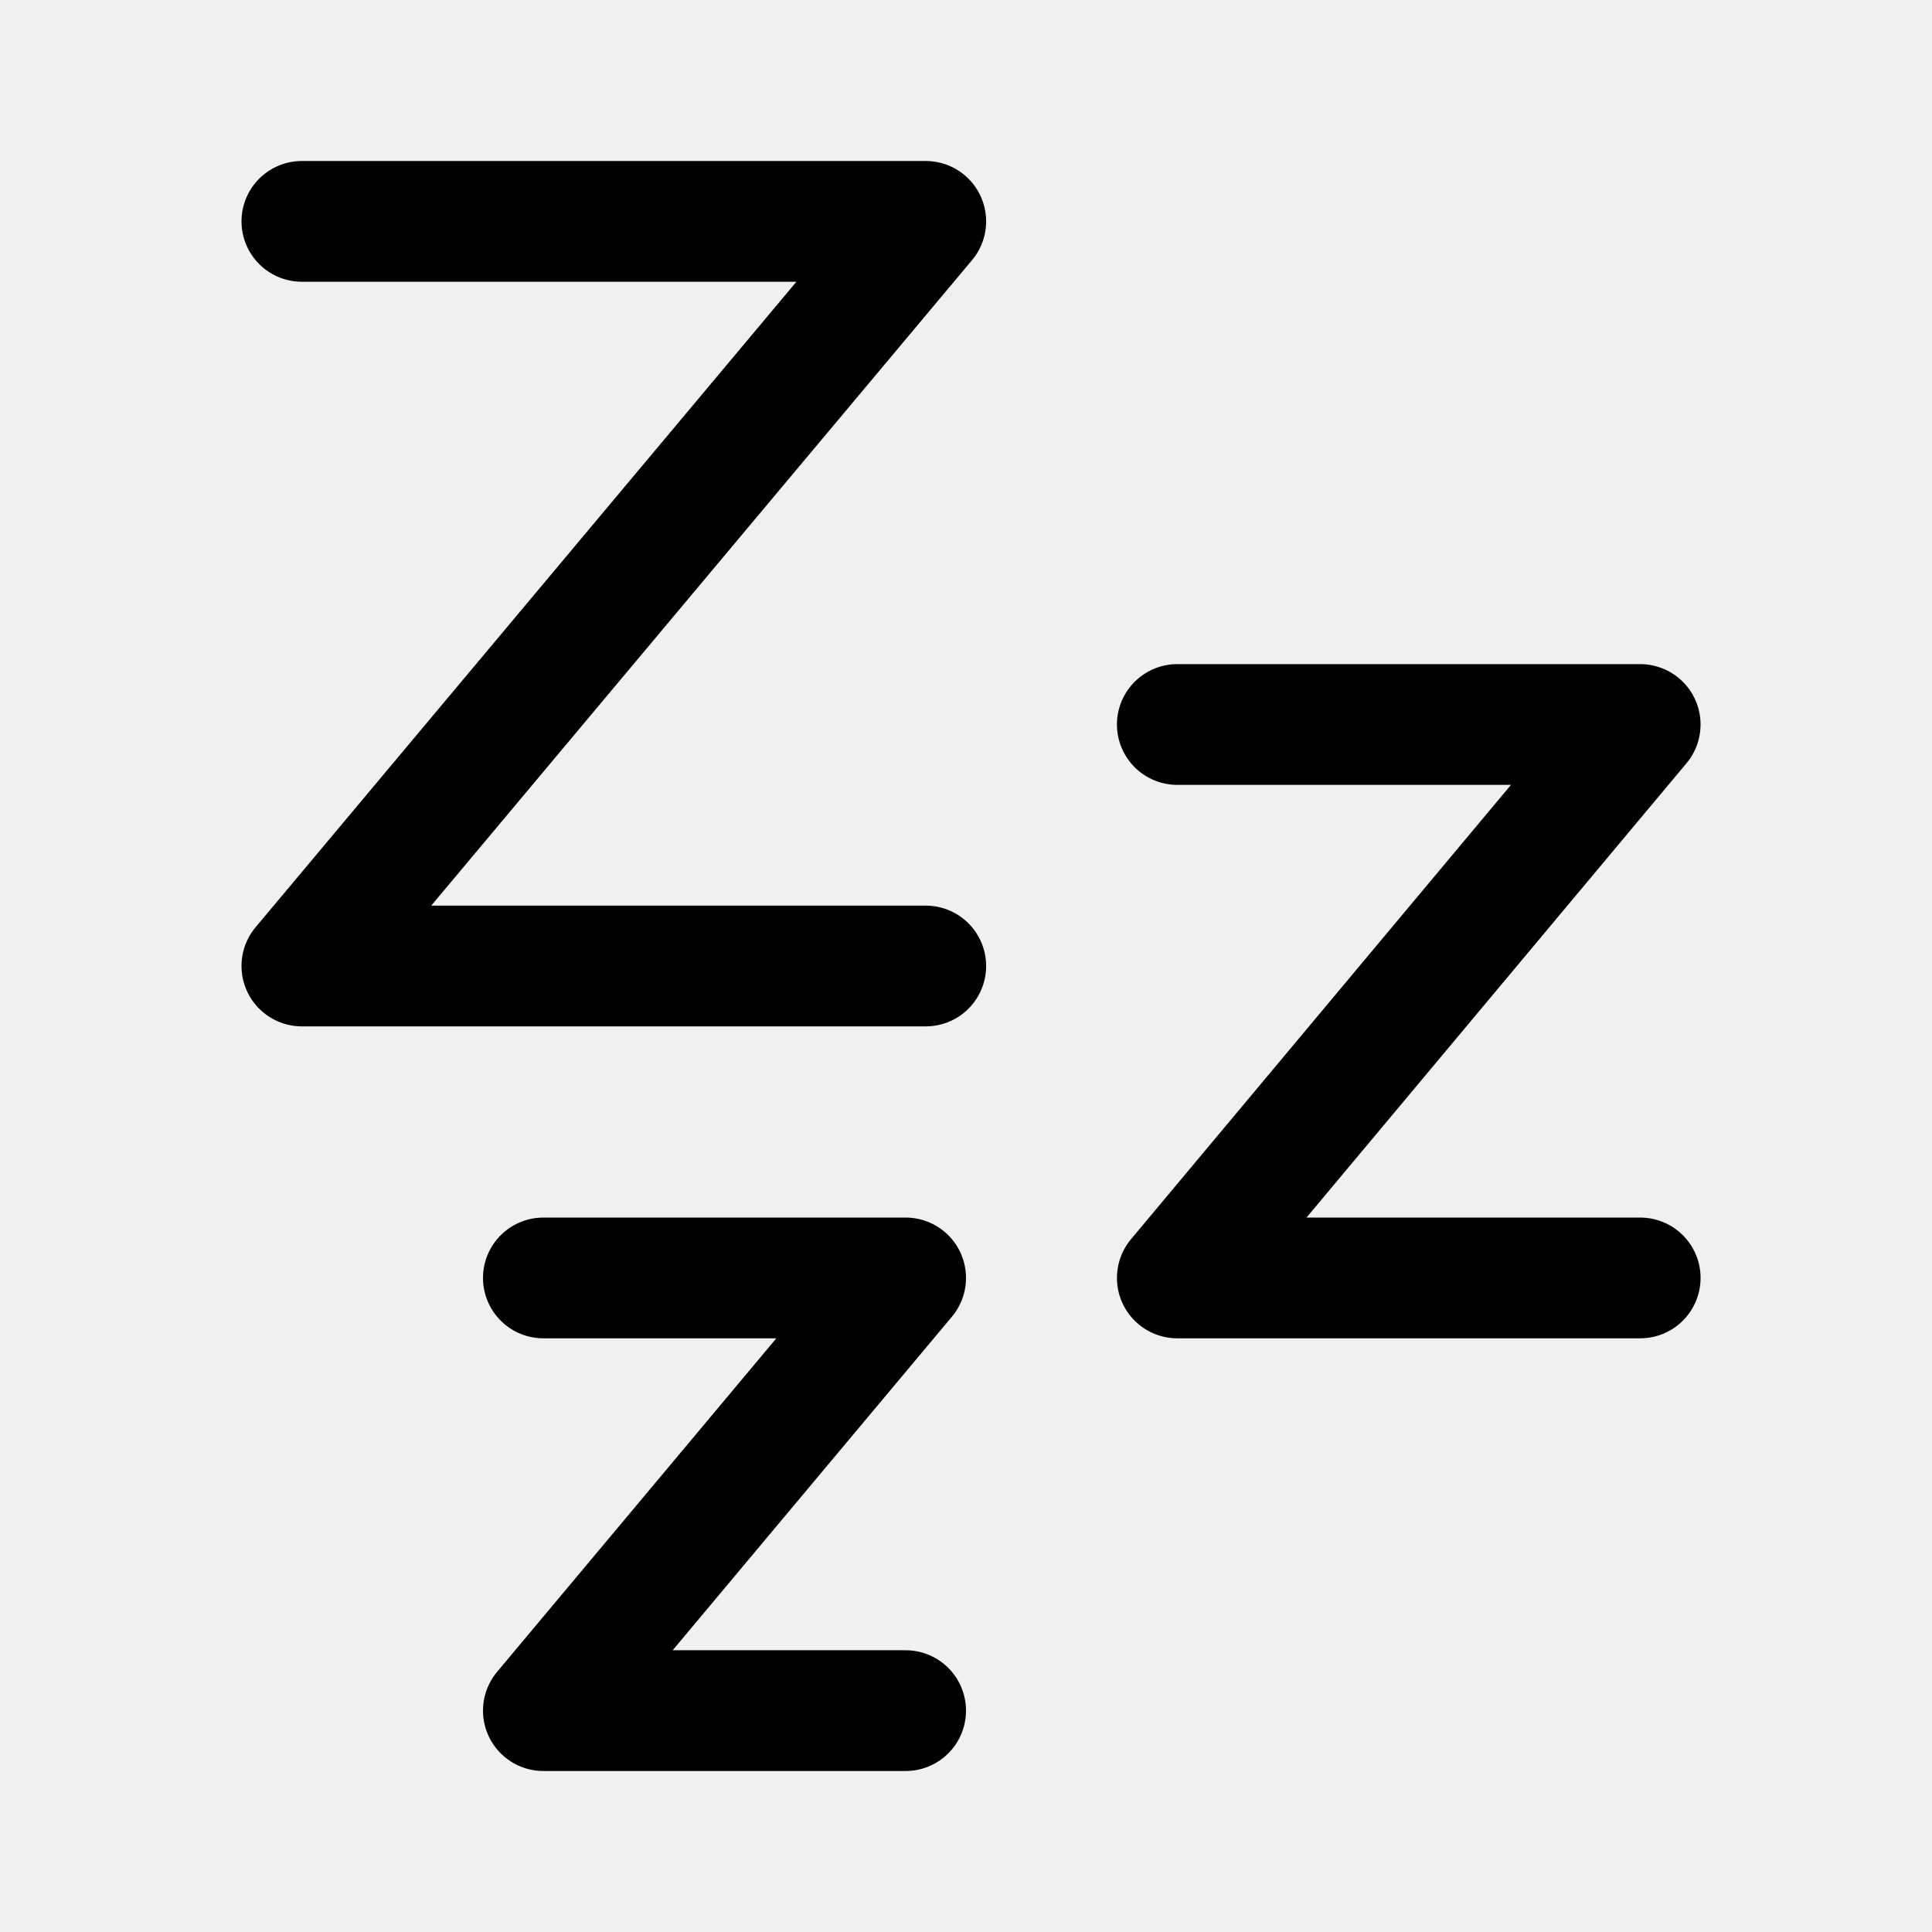
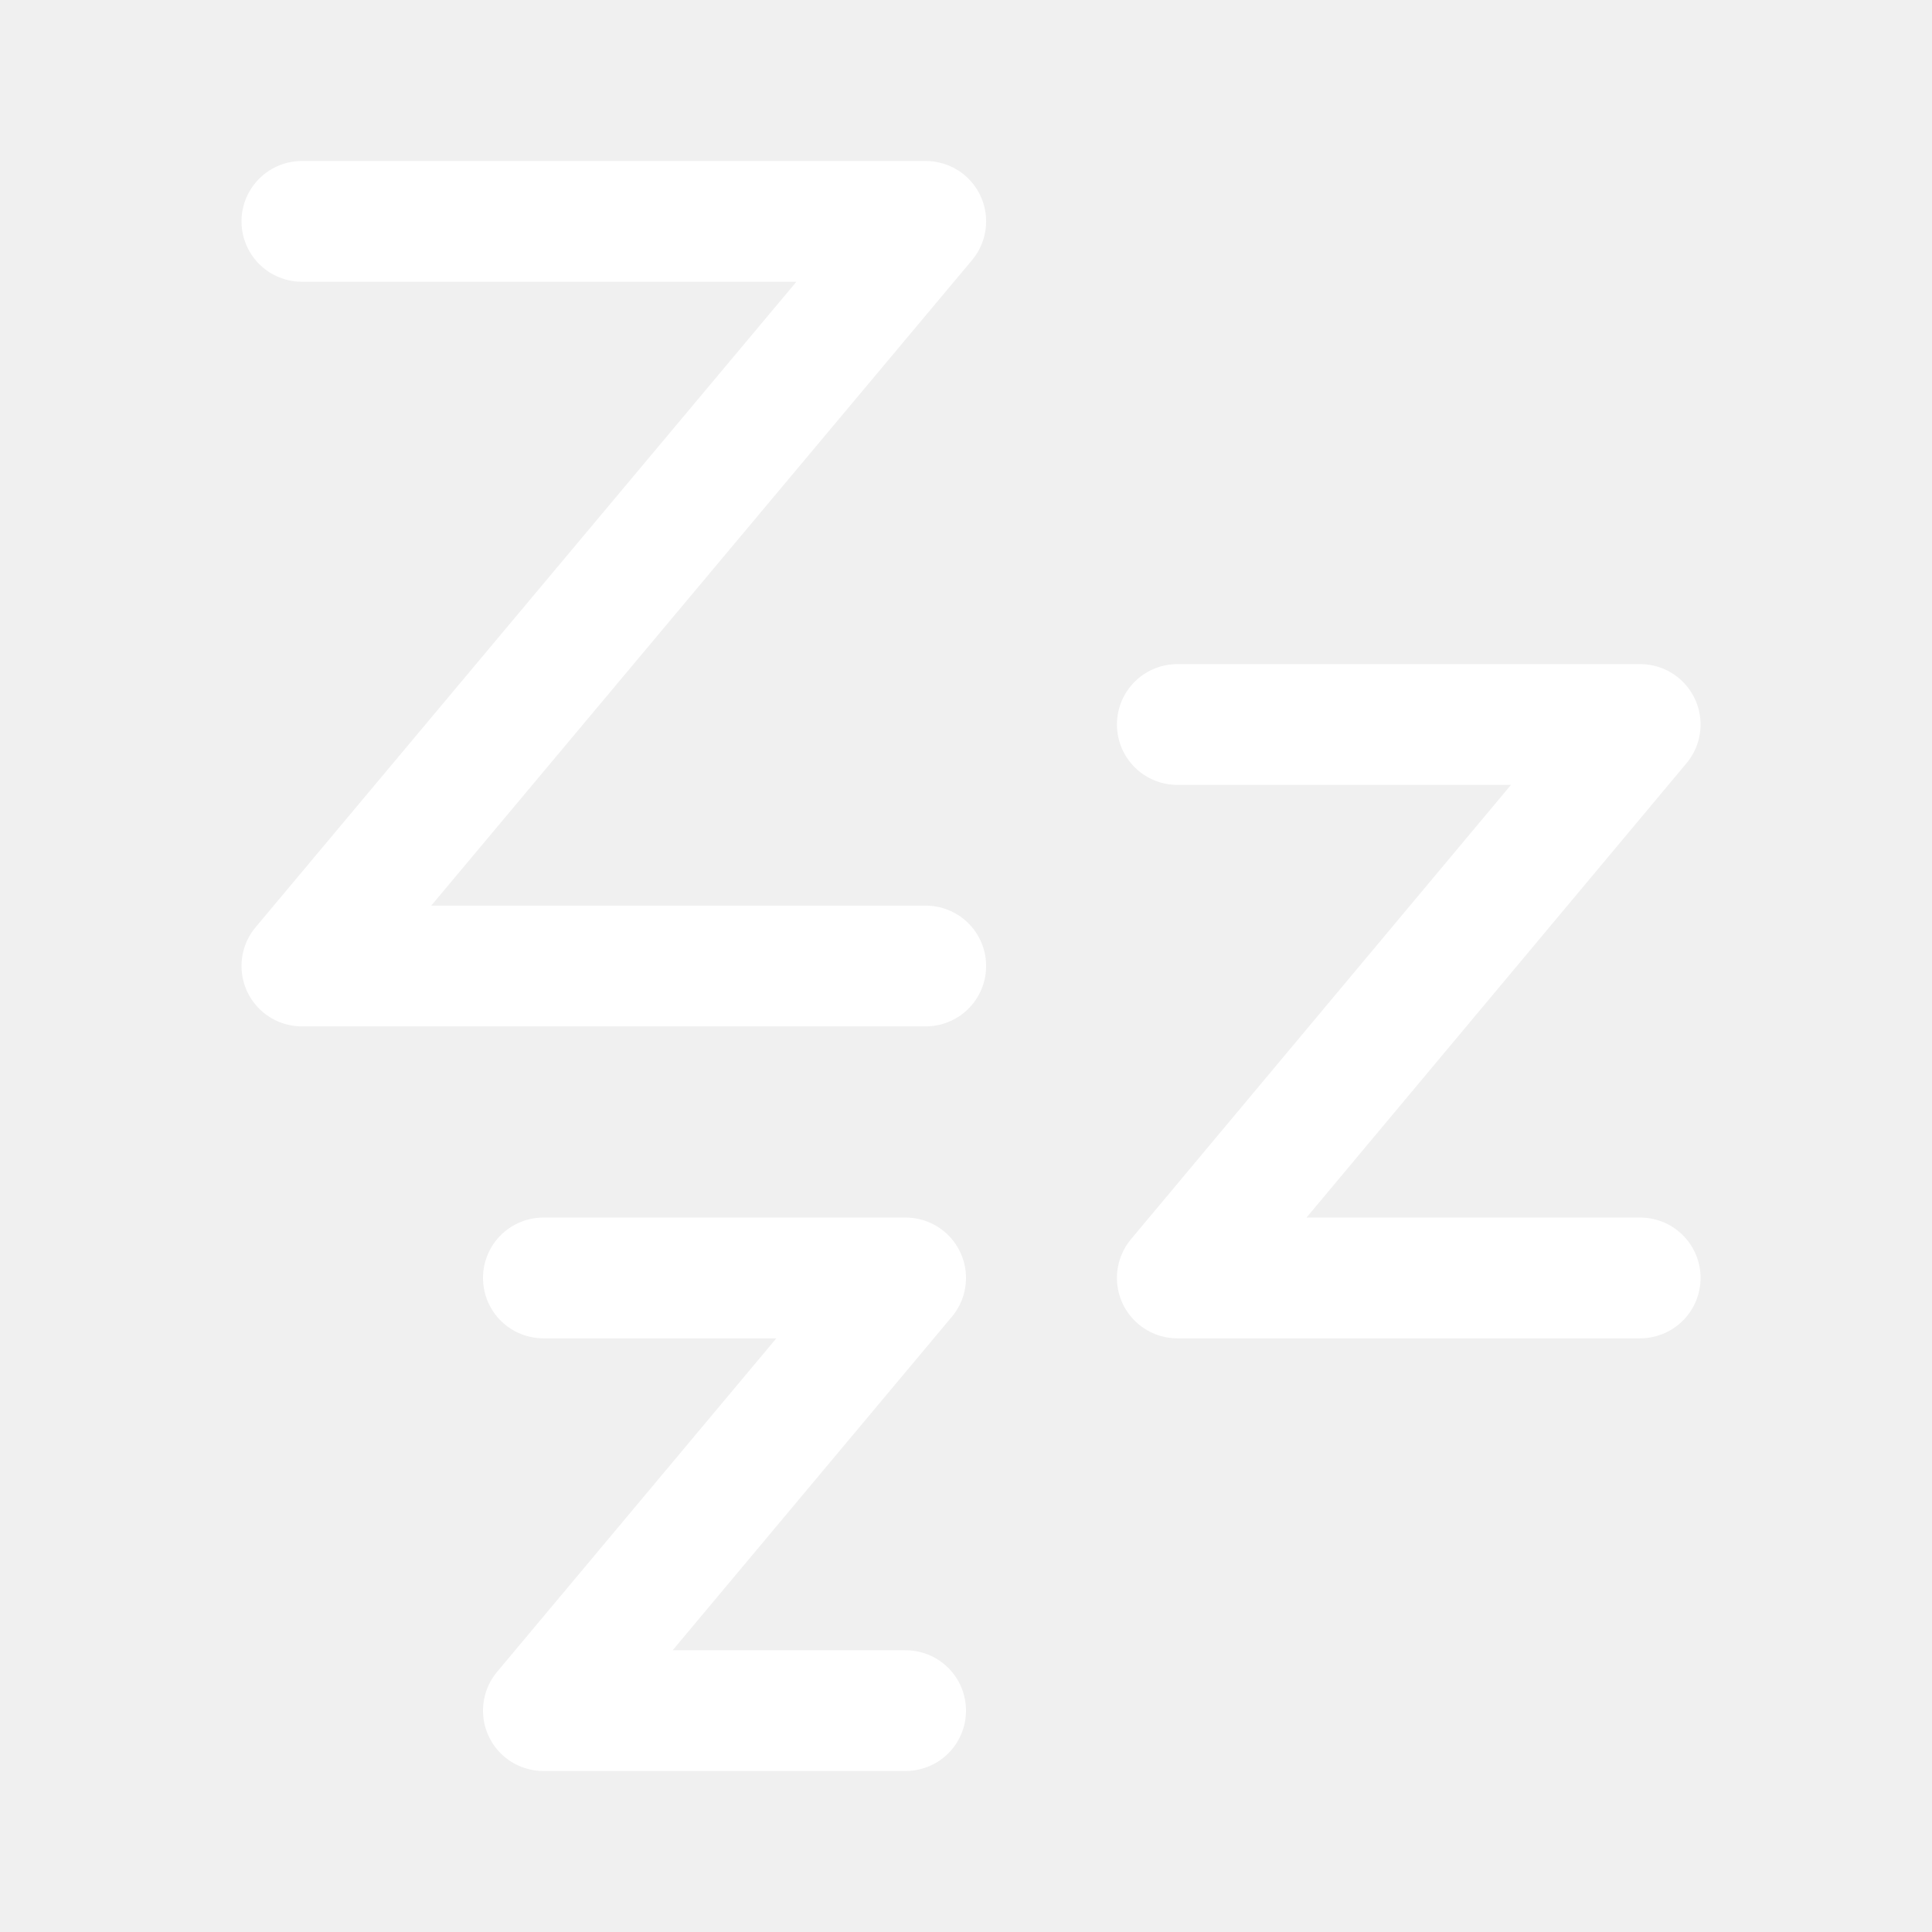
<svg xmlns="http://www.w3.org/2000/svg" width="800px" height="800px" viewBox="0 0 192 192" fill="none">
-   <g stroke="#000000" stroke-linecap="round" stroke-linejoin="round" stroke-width="12" clip-path="url(#a)">
+   <g stroke="#ffffff" stroke-linecap="round" stroke-linejoin="round" stroke-width="12" clip-path="url(#a)">
    <path d="M30 22h62L30 96h62m25-24h46l-46 55h46m-109 0h36l-36 43h36" />
  </g>
  <defs>
    <clipPath id="a">
      <path fill="#ffffff" d="M0 0h192v192H0z" />
    </clipPath>
  </defs>
</svg>
